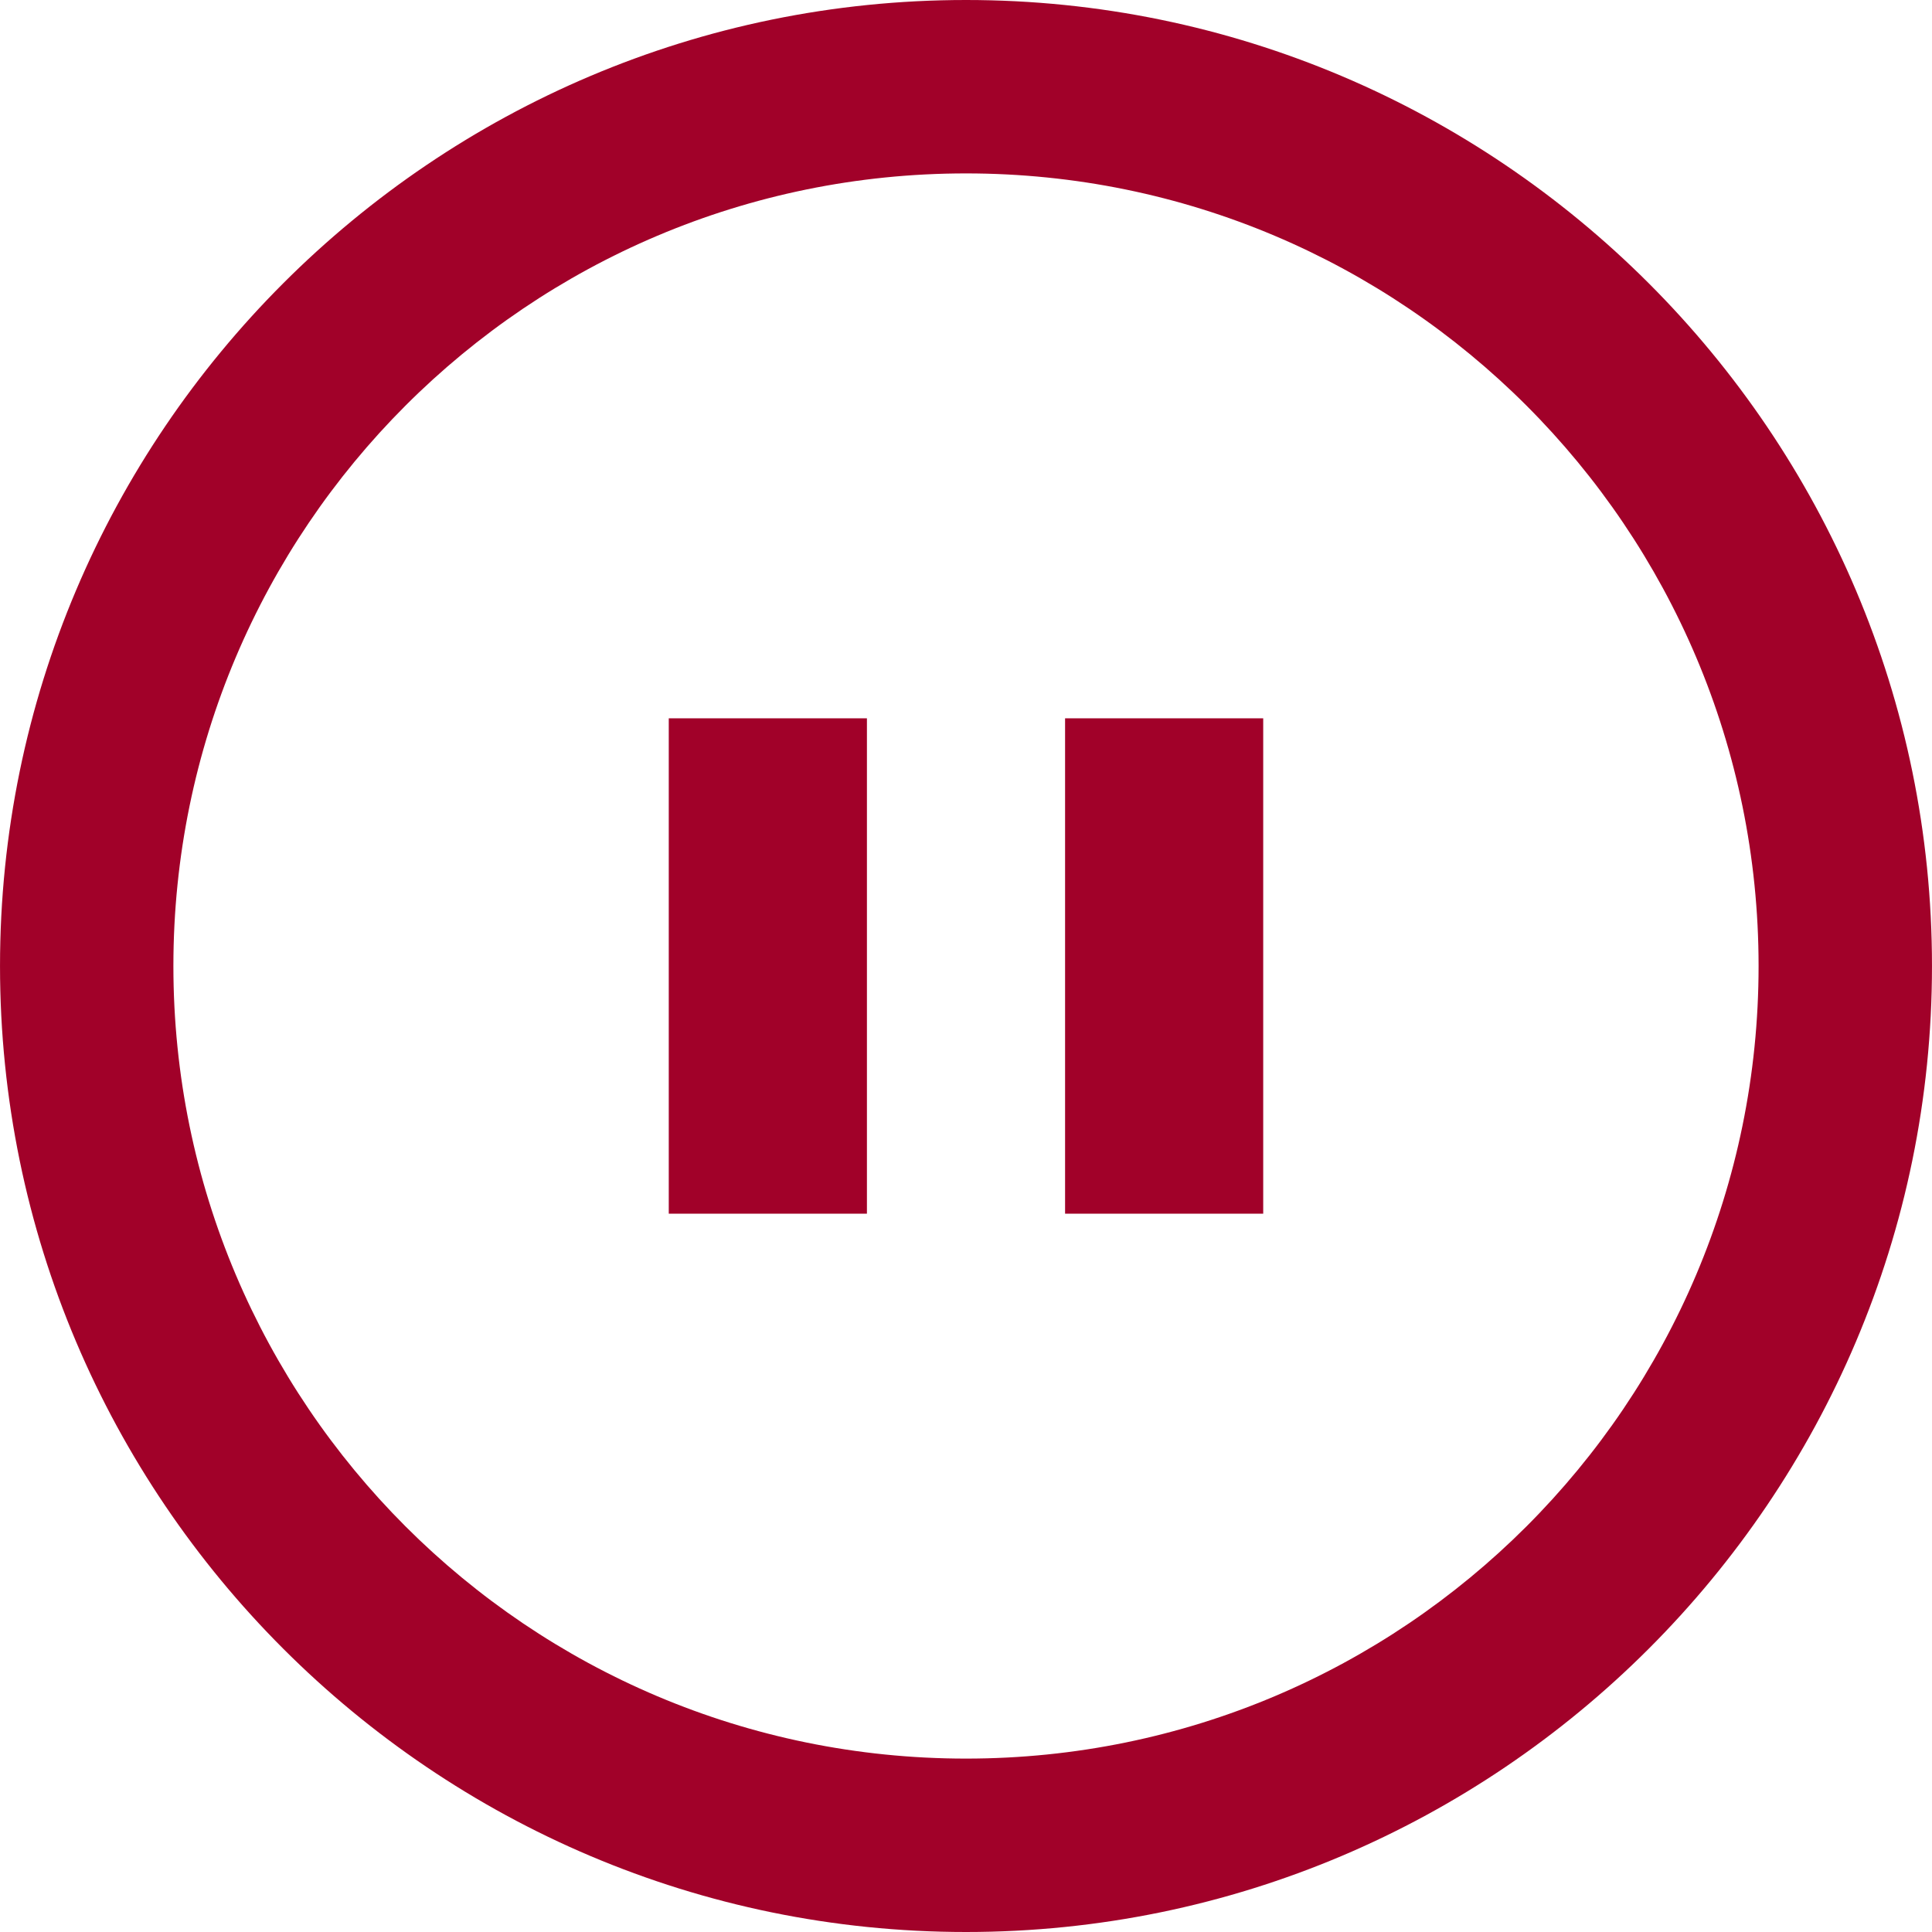
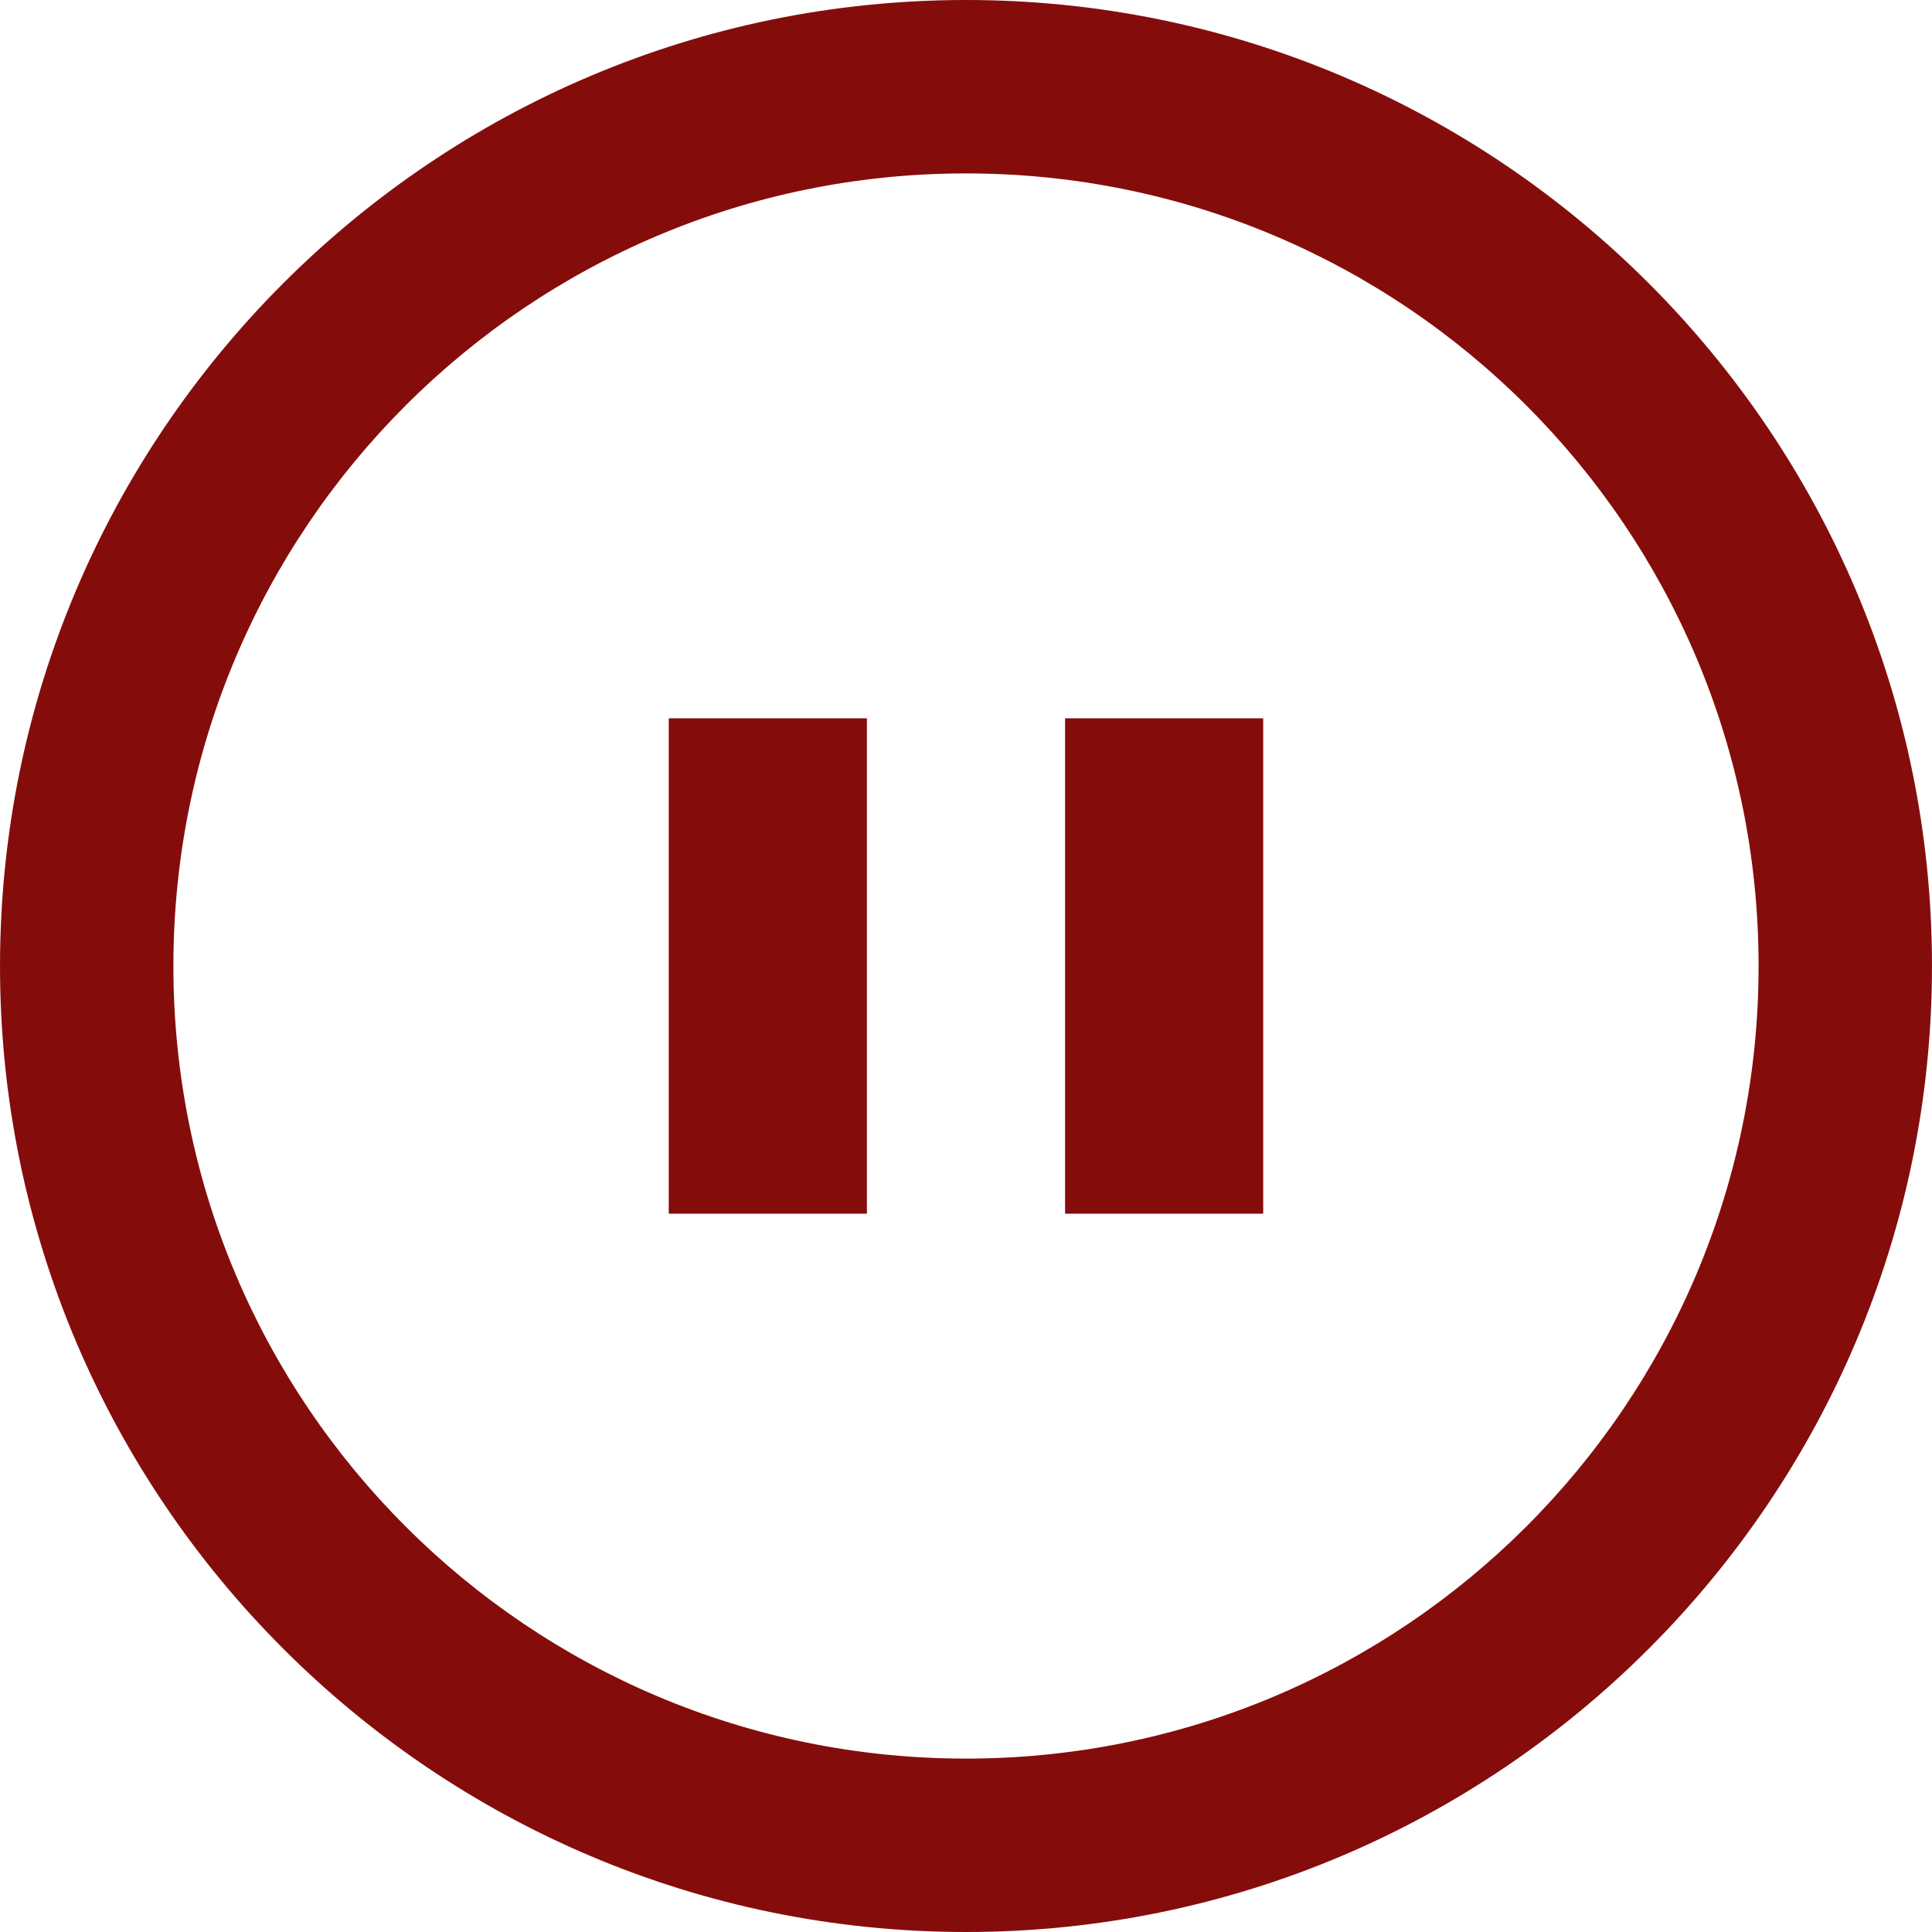
<svg xmlns="http://www.w3.org/2000/svg" version="1.1" id="_x32_" viewBox="0 0 512 512" xml:space="preserve">
  <style type="text/css">
- 	.st0{fill:#a10129;}
+ 	.st0{fill:#840d0c;}
</style>
  <g>
-     <path class="st0" d="M256.004,0c-141.166,0-256,114.841-256,256s114.834,256,256,256c141.151,0,255.992-114.841,255.992-256   S397.155,0,256.004,0z M256.004,466.046C140.001,466.046,45.95,372.002,45.95,256c0-116.002,94.051-210.046,210.054-210.046   c115.995,0,210.039,94.045,210.039,210.046C466.043,372.002,371.999,466.046,256.004,466.046z" fill="#a10129" />
-     <rect x="177.23" y="190.36" class="st0" width="52.514" height="131.28" fill="#a10129" />
-     <rect x="282.257" y="190.36" class="st0" width="52.506" height="131.28" fill="#a10129" />
+     <path class="st0" d="M256.004,0c-141.166,0-256,114.841-256,256s114.834,256,256,256c141.151,0,255.992-114.841,255.992-256   S397.155,0,256.004,0z M256.004,466.046C140.001,466.046,45.95,372.002,45.95,256c0-116.002,94.051-210.046,210.054-210.046   c115.995,0,210.039,94.045,210.039,210.046C466.043,372.002,371.999,466.046,256.004,466.046z" fill="#840d0c" />
+     <rect x="177.23" y="190.36" class="st0" width="52.514" height="131.28" fill="#840d0c" />
+     <rect x="282.257" y="190.36" class="st0" width="52.506" height="131.28" fill="#840d0c" />
  </g>
</svg>
